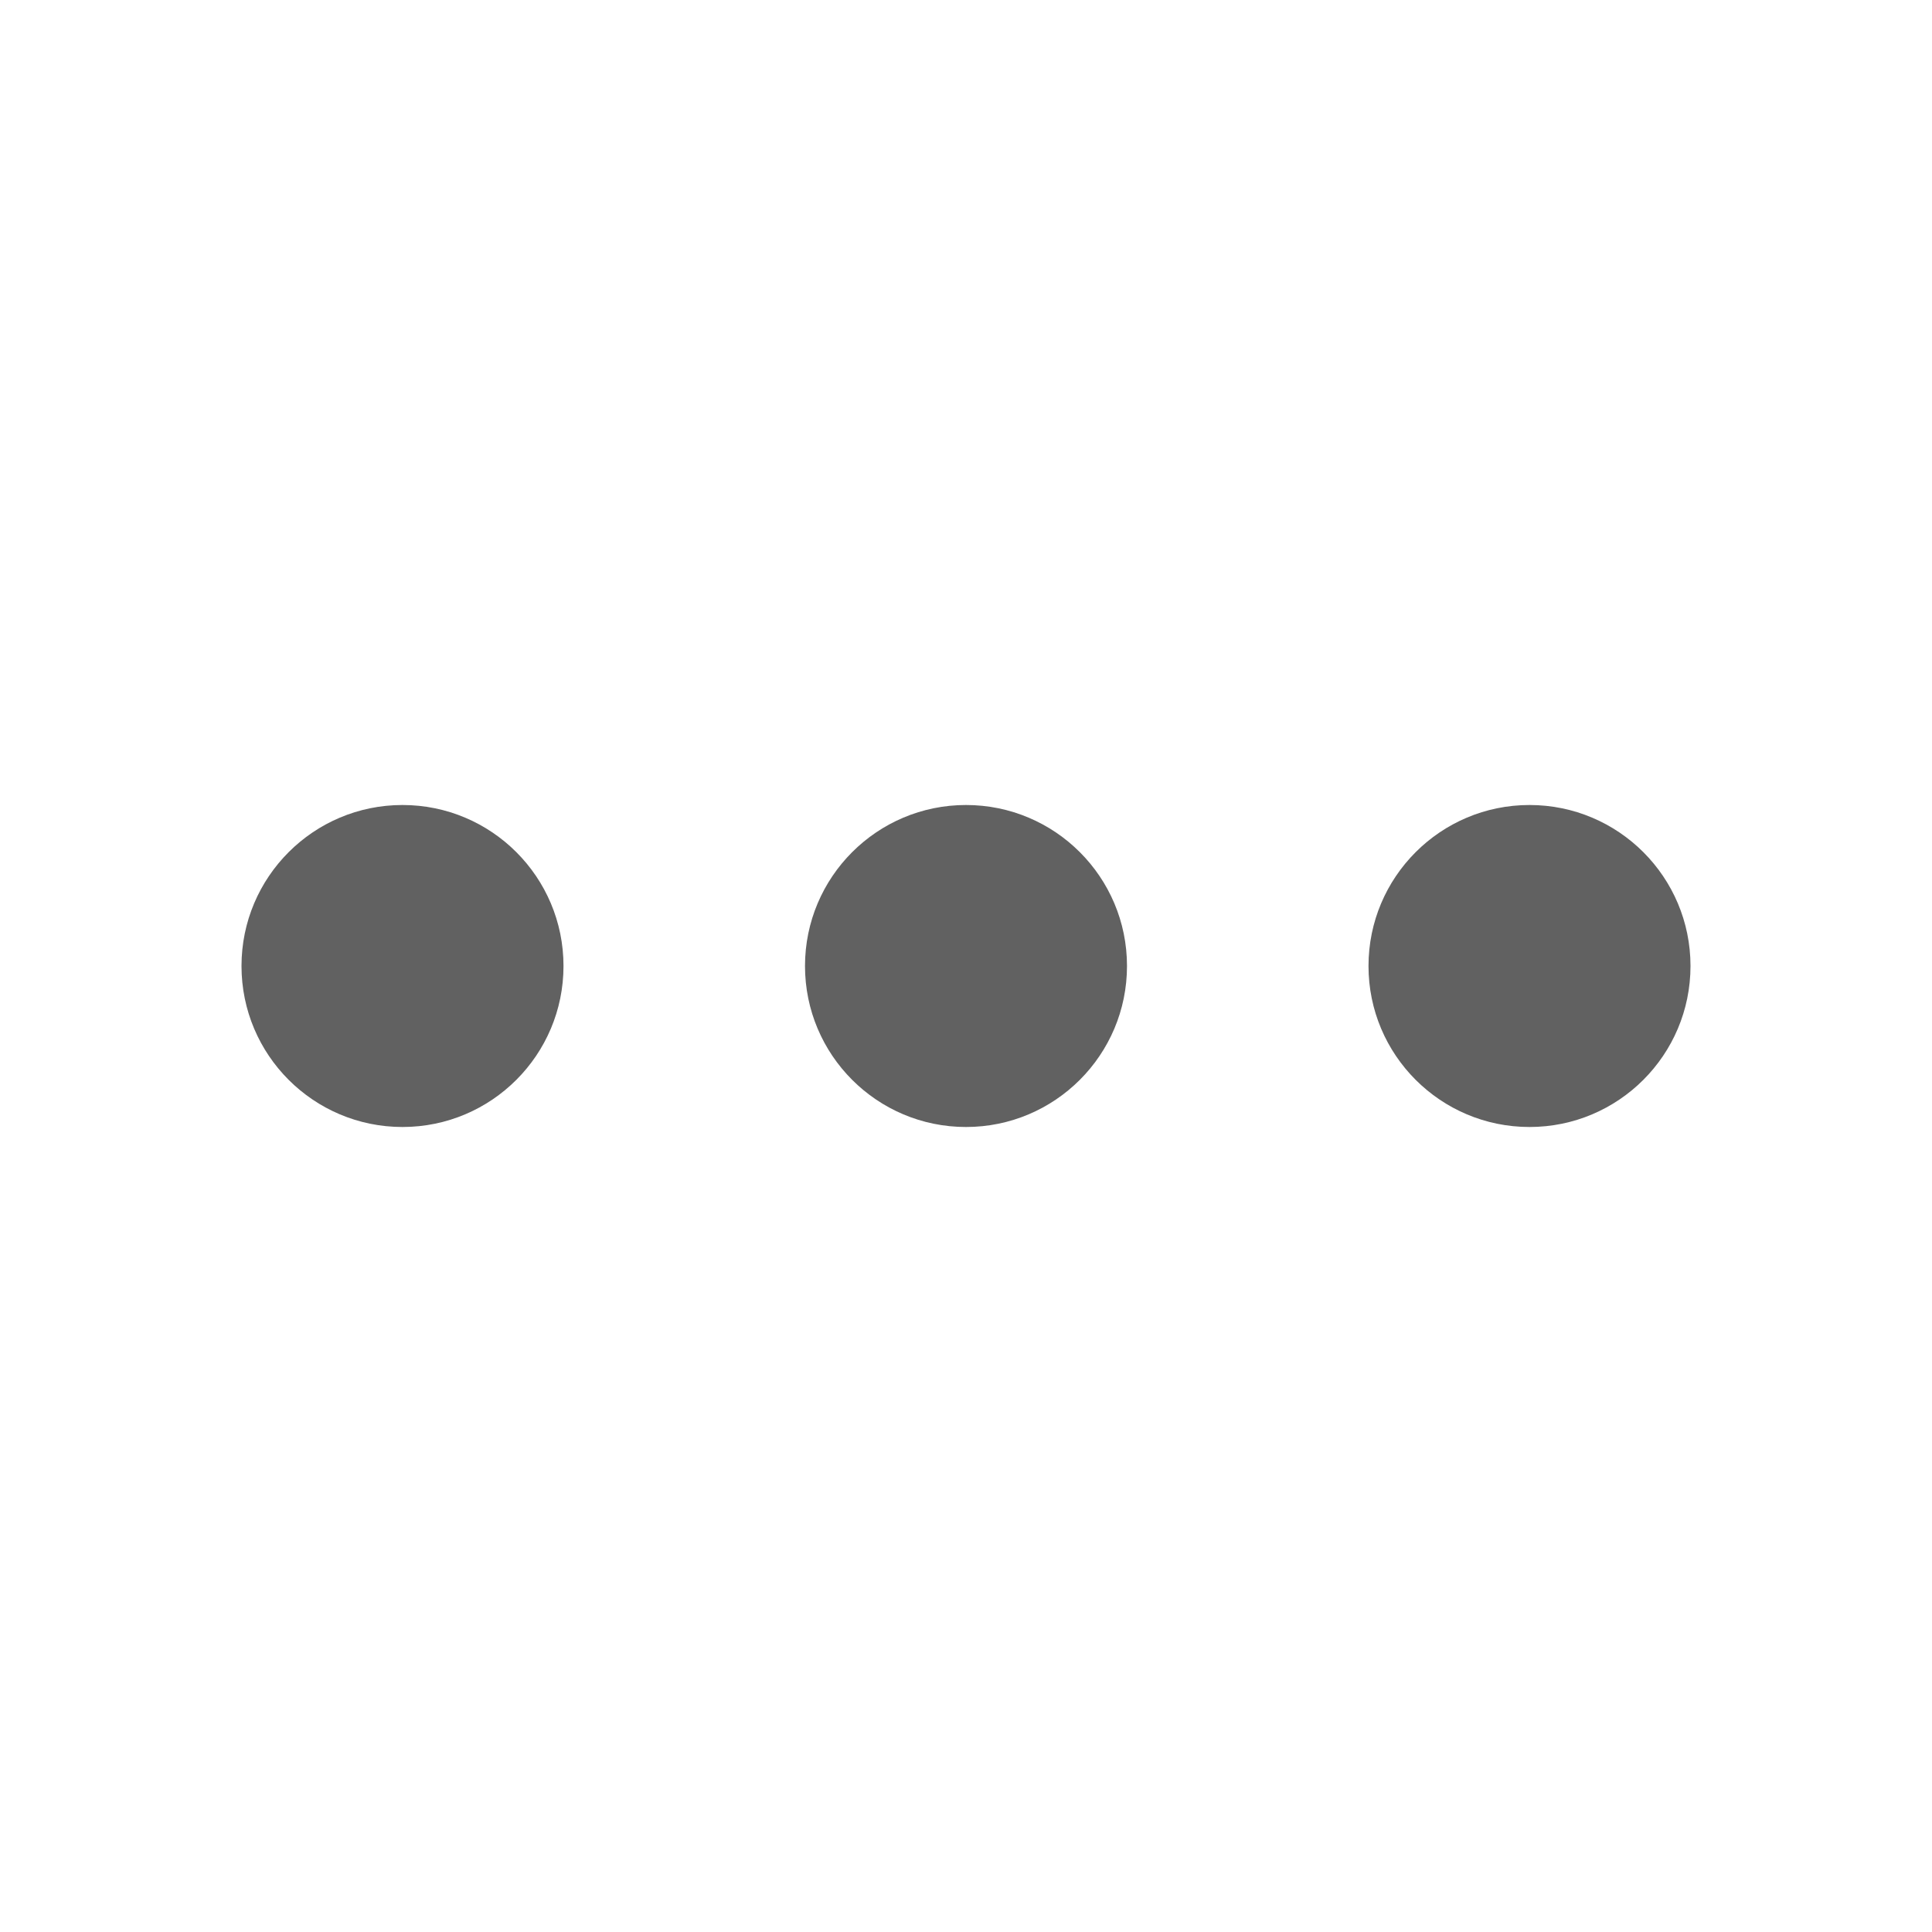
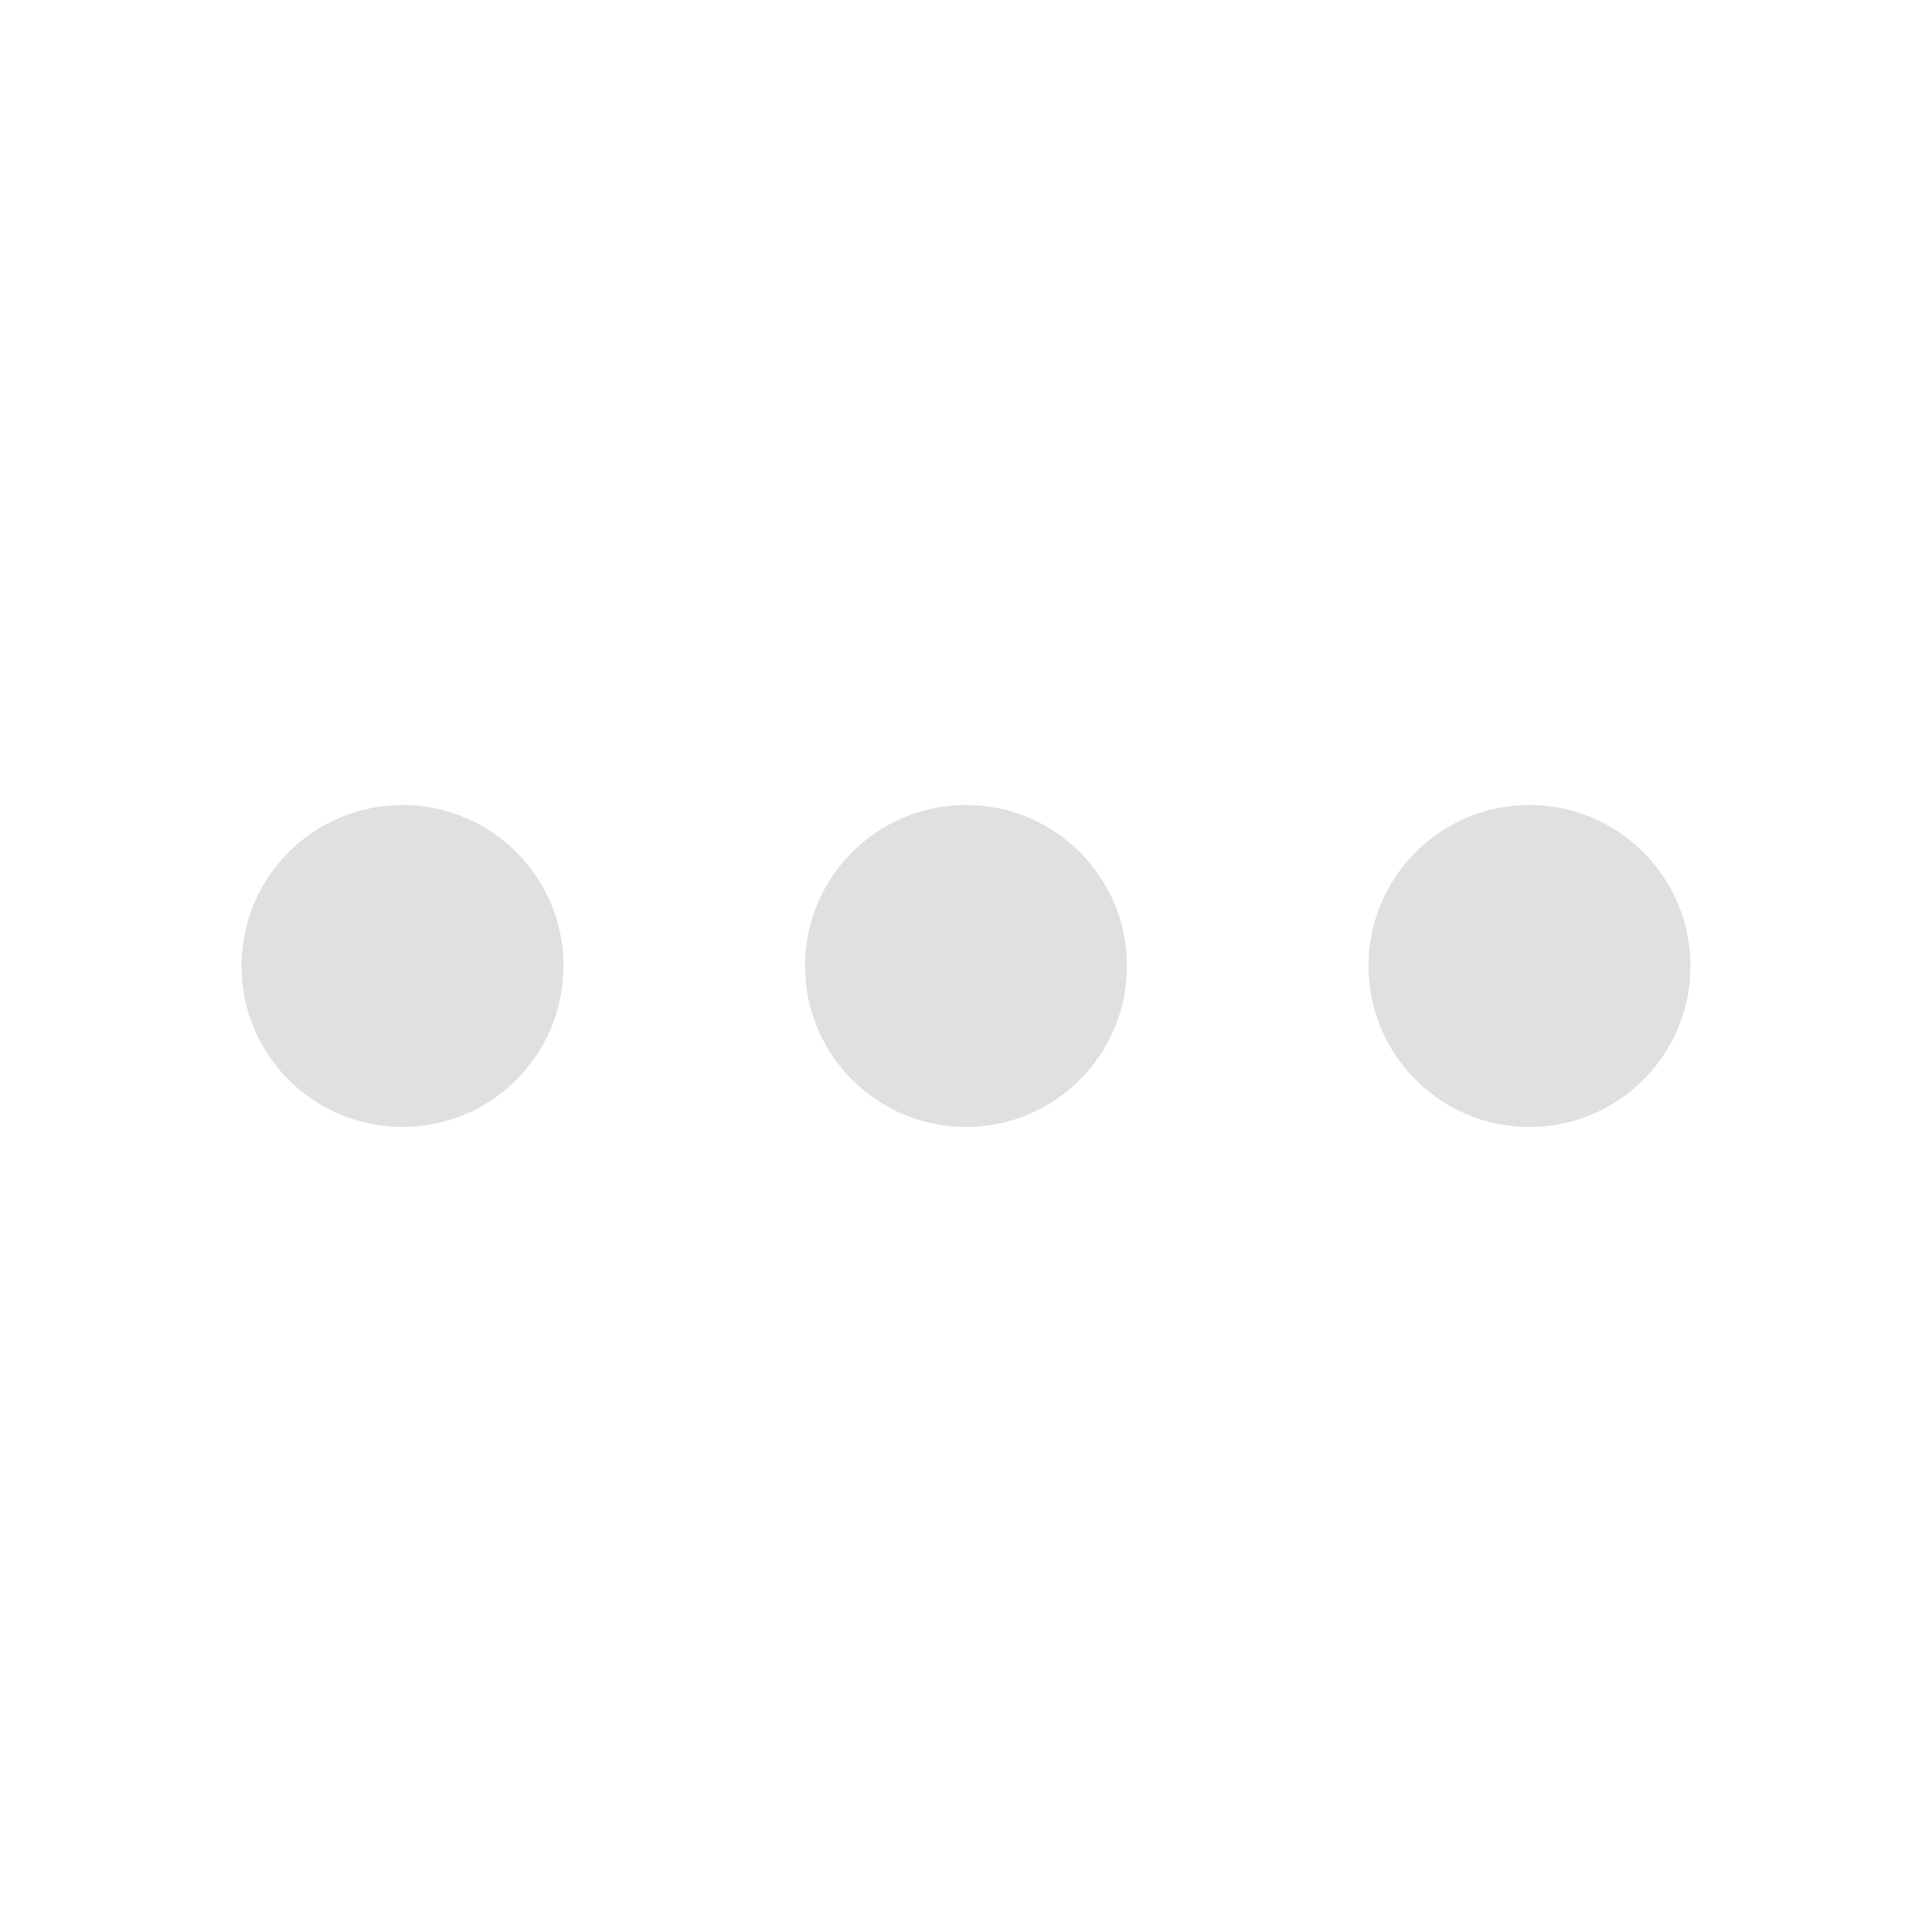
- <svg xmlns="http://www.w3.org/2000/svg" fill="#616161" version="1.1" viewBox="0 0 24 24">
+ <svg xmlns="http://www.w3.org/2000/svg" fill="#e0e0e0" version="1.1" viewBox="0 0 24 24">
  <g>
    <circle cx="12" cy="12" r="2" />
    <g>
      <circle cx="5" cy="12" r="2" />
      <circle cx="19" cy="12" r="2" />
    </g>
  </g>
</svg>
